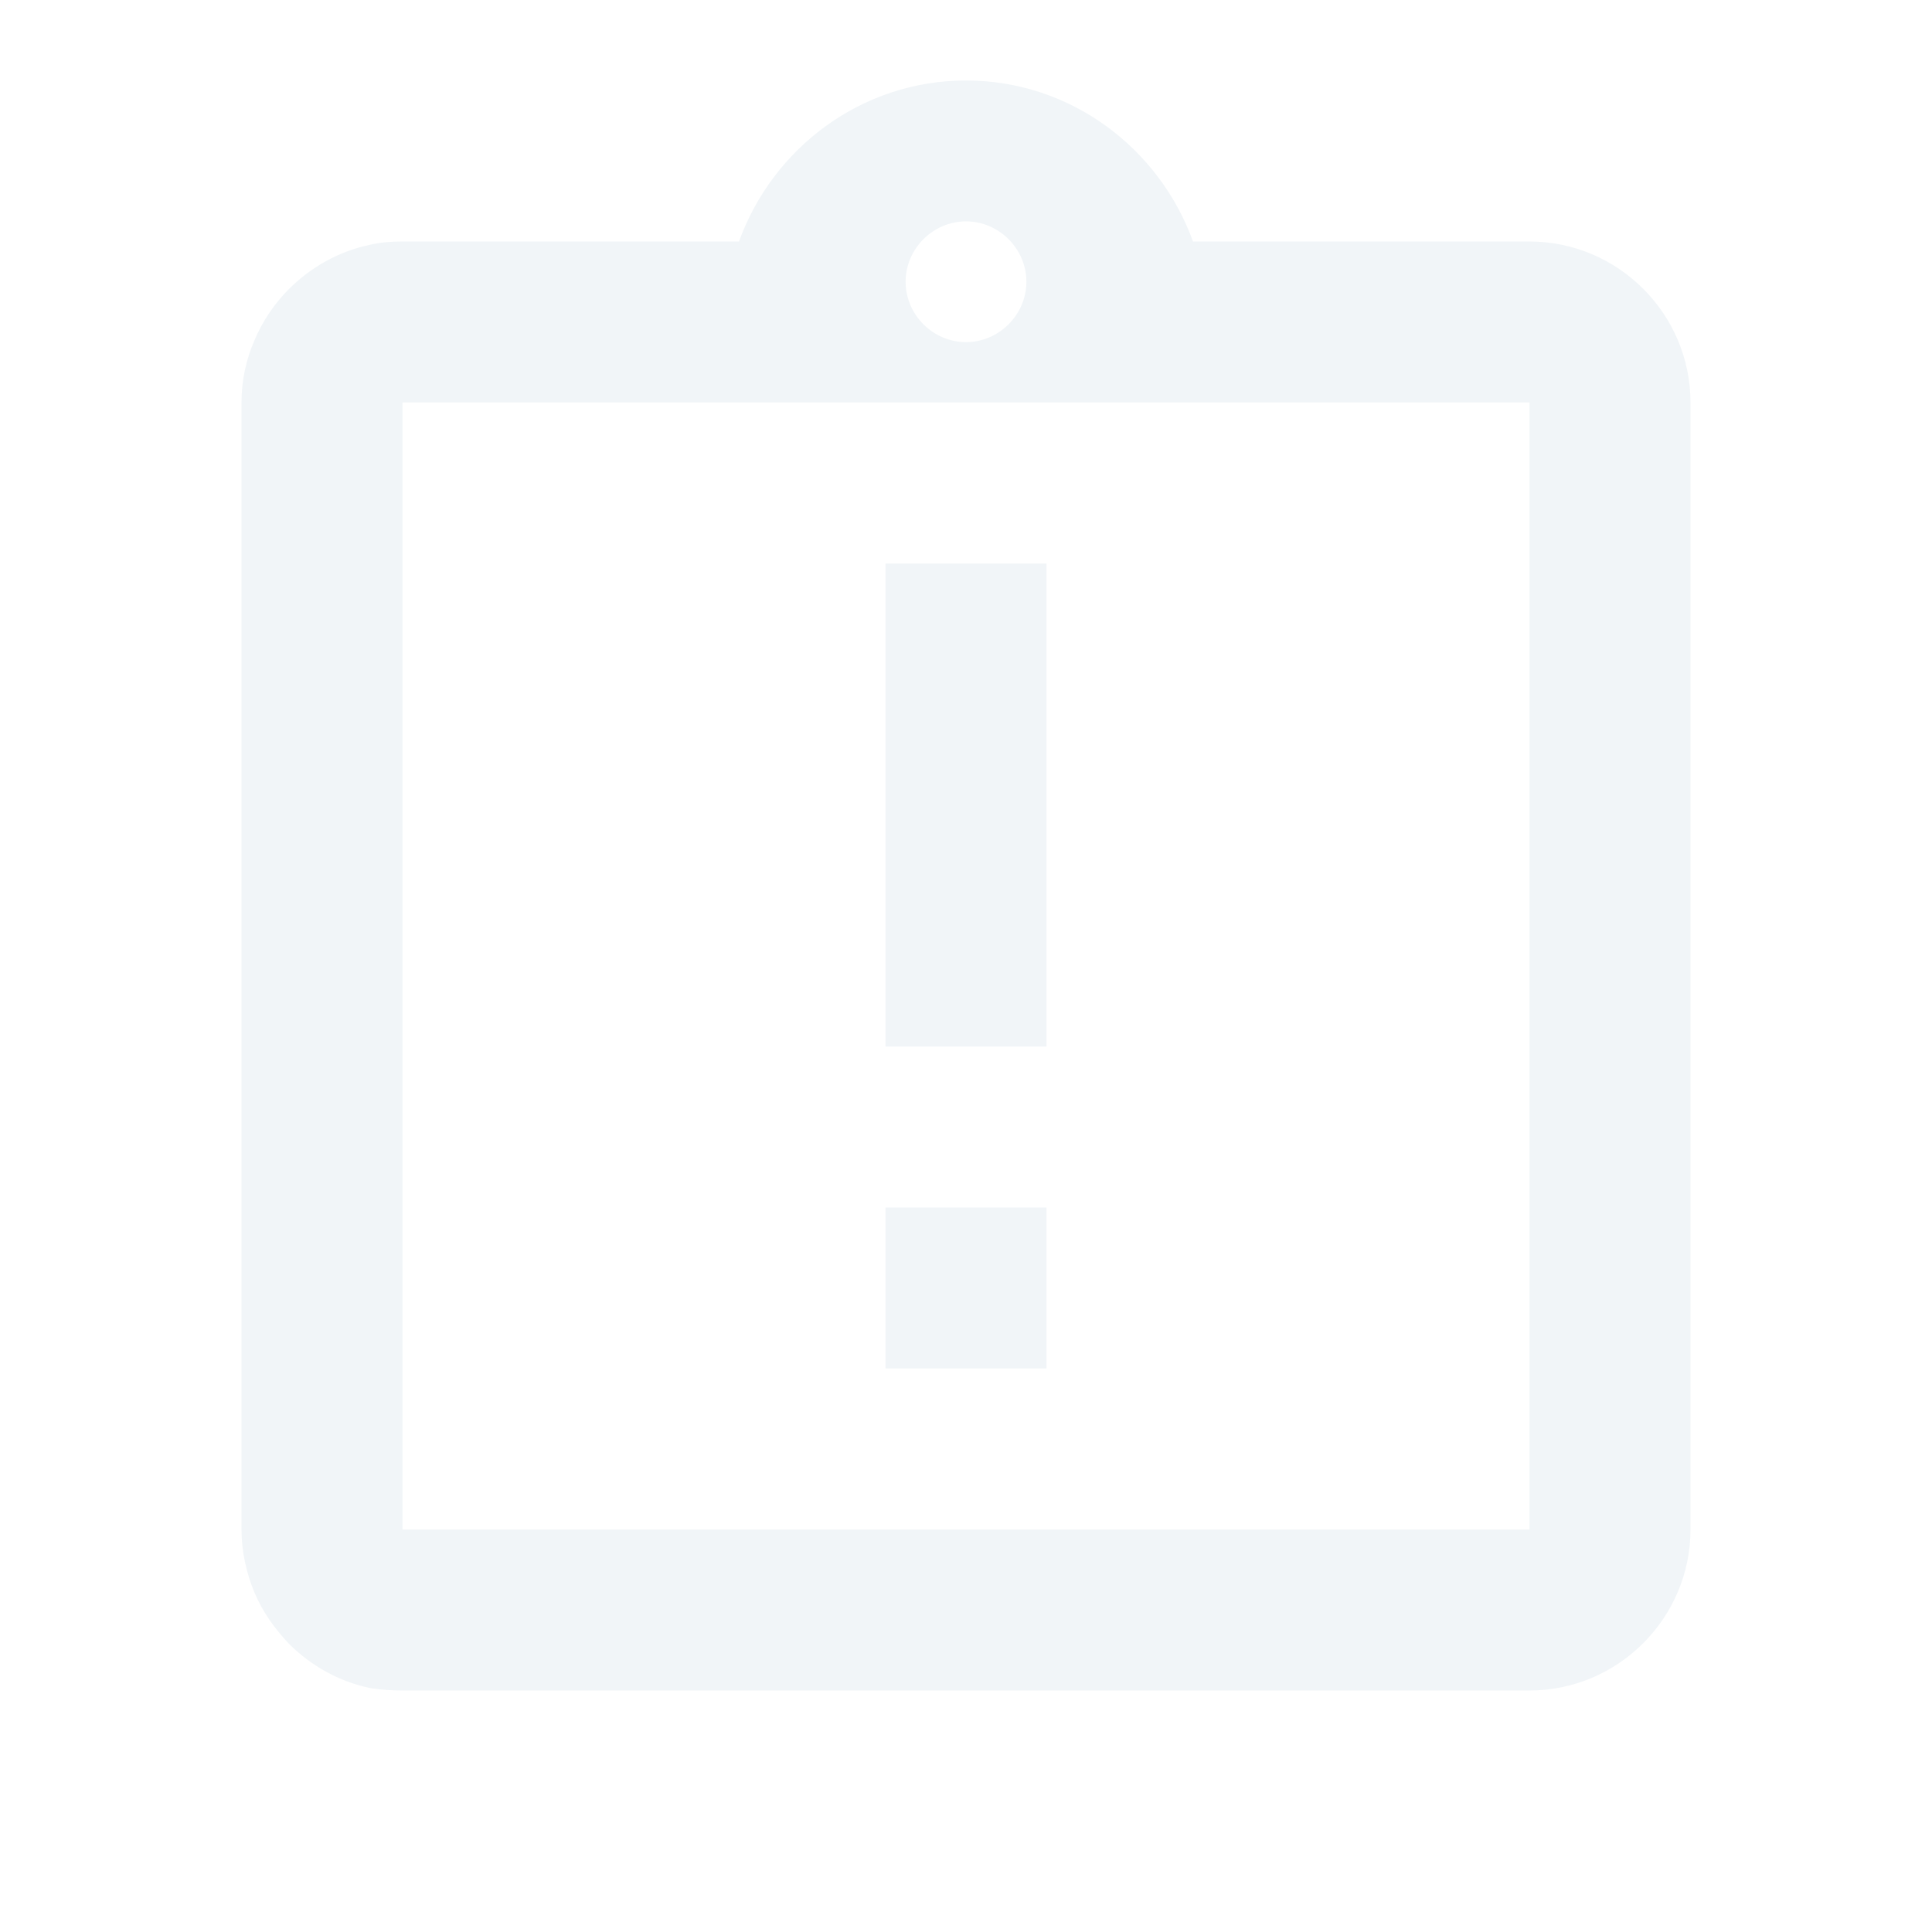
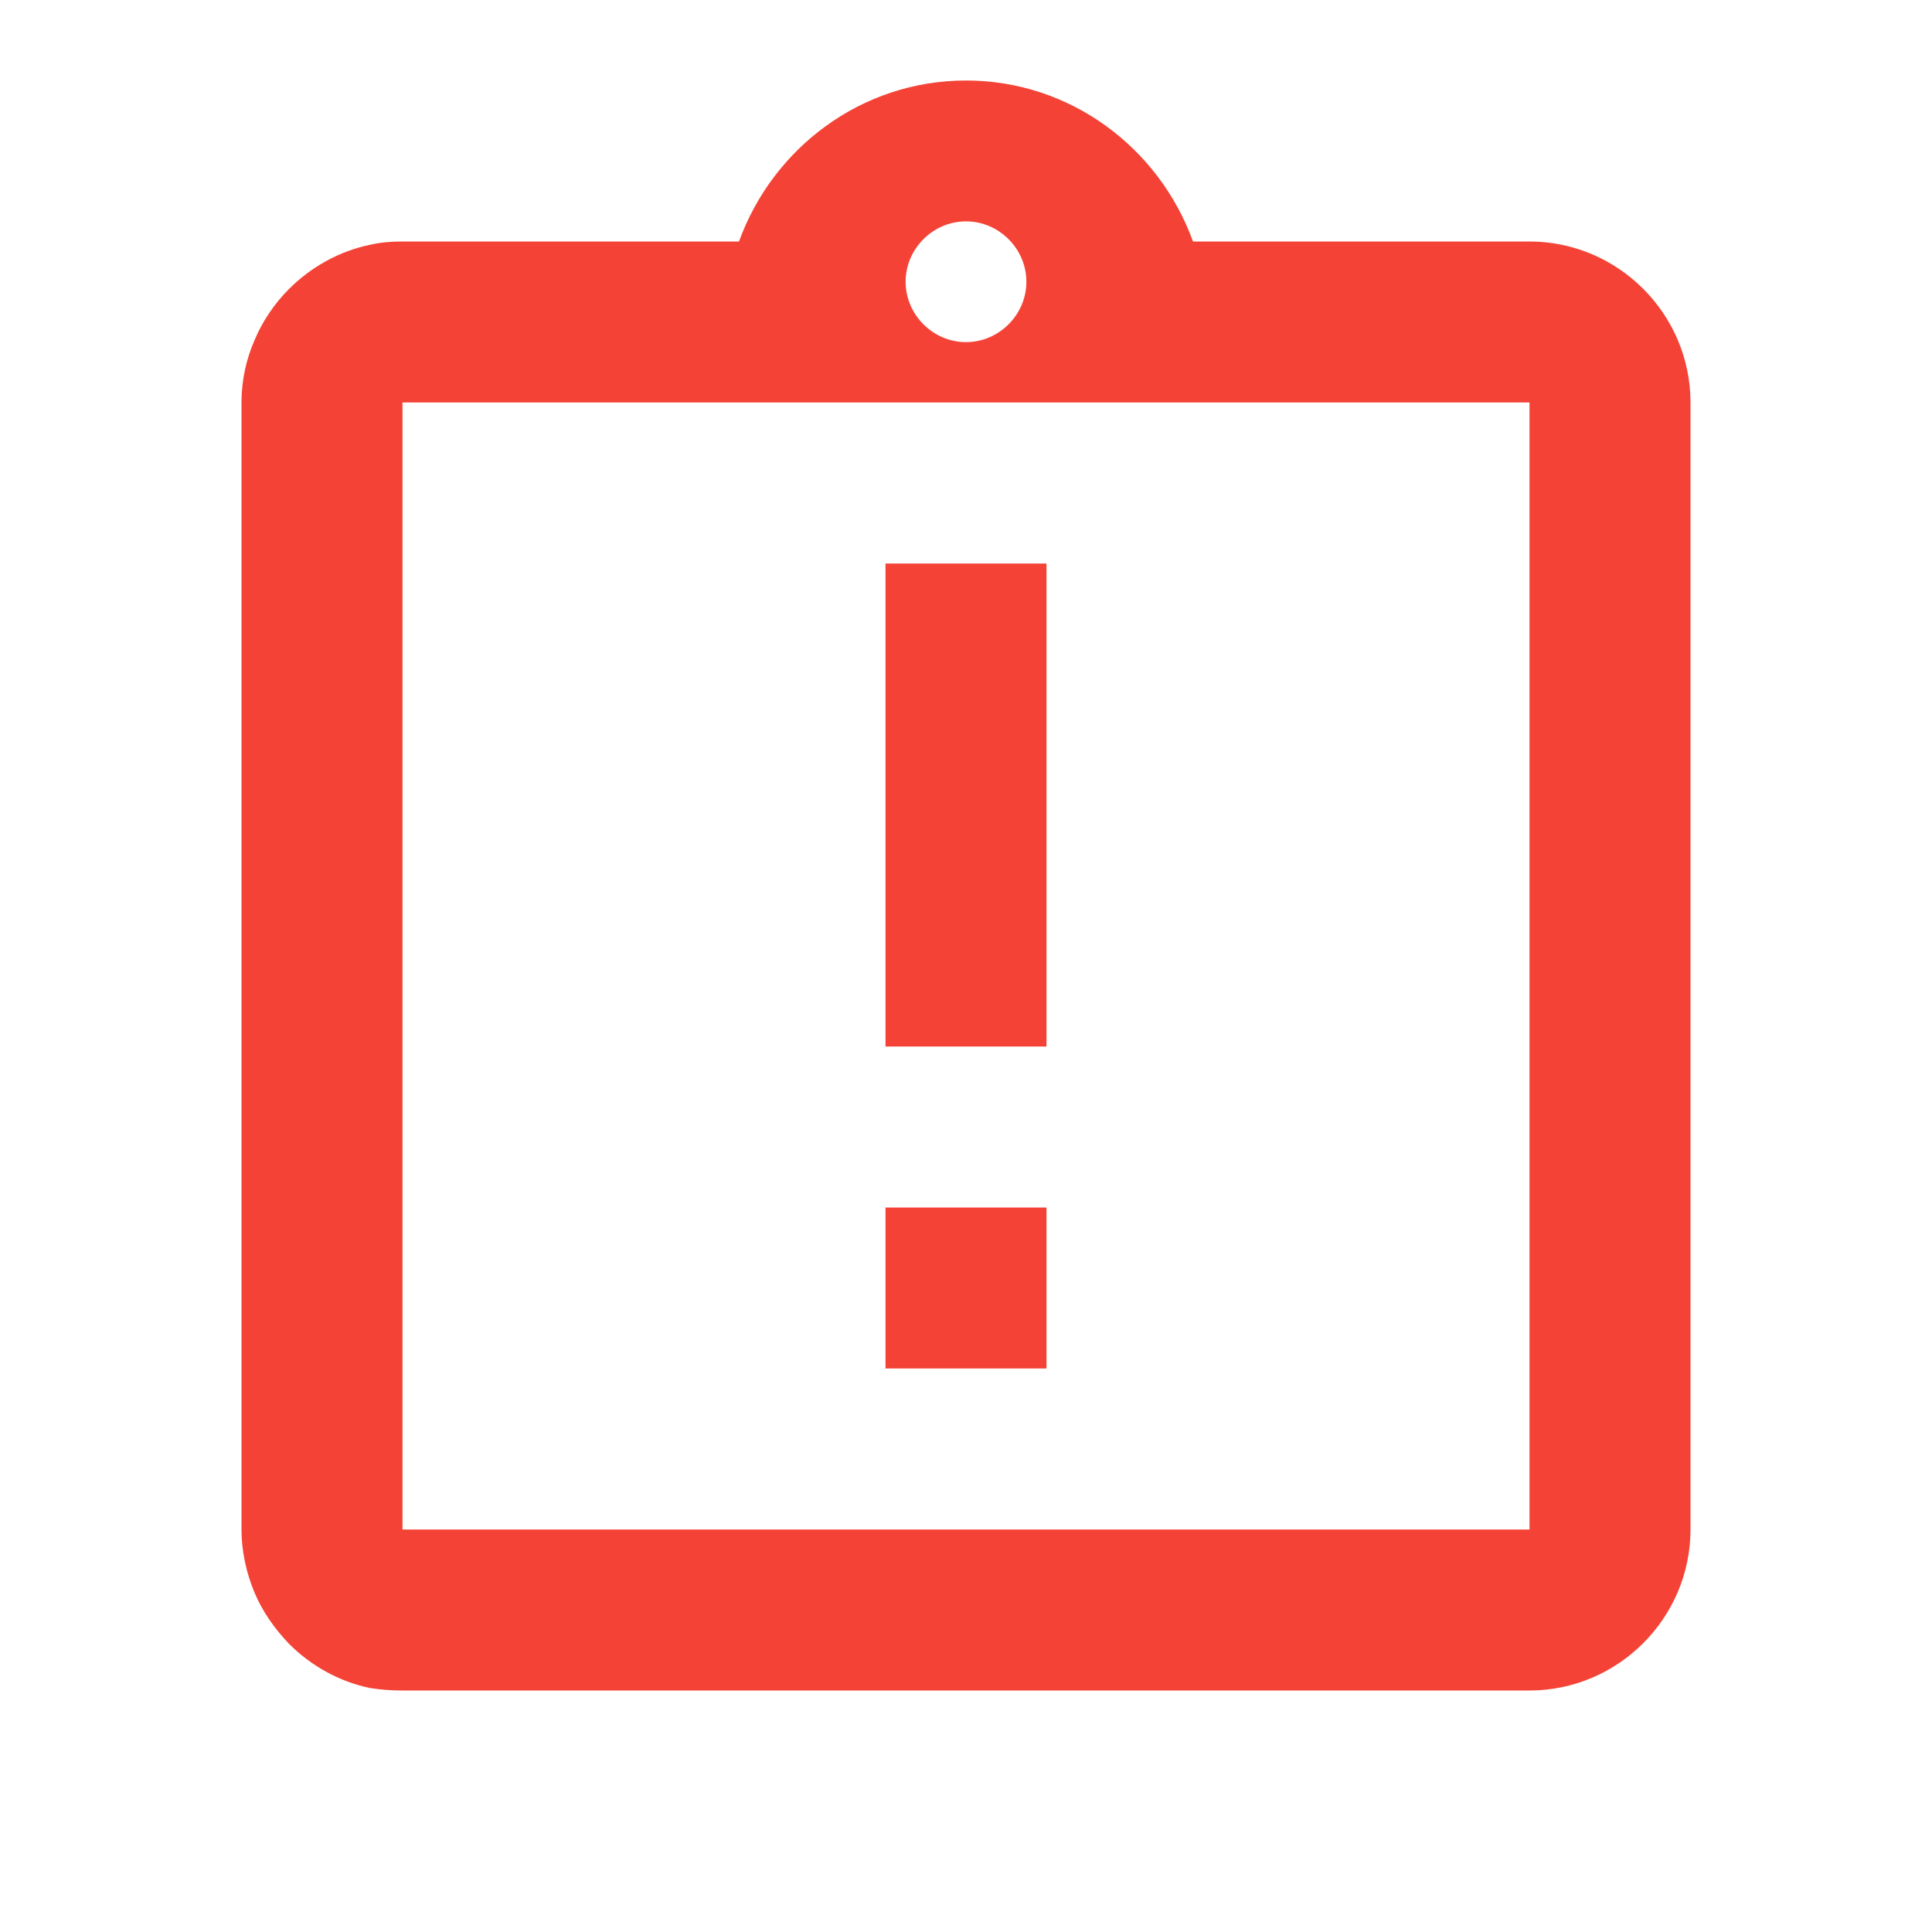
- <svg xmlns="http://www.w3.org/2000/svg" viewBox="0 0 24 24" fill="#f1f5f8" width="24px" height="24px">
+ <svg xmlns="http://www.w3.org/2000/svg" viewBox="0 0 24 24" fill="#f44336" width="24px" height="24px">
  <path d="M0 0h24v24H0V0z" fill="none" />
  <path d="M11 15h2v2h-2zm0-8h2v6h-2zm8-4h-4.18C14.4 1.84 13.3 1 12 1c-1.3 0-2.4.84-2.82 2H5c-.14 0-.27.01-.4.04-.39.08-.74.28-1.01.55-.18.18-.33.4-.43.64-.1.23-.16.49-.16.77v14c0 .27.06.54.16.78s.25.45.43.64c.27.27.62.47 1.01.55.13.02.26.03.4.03h14c1.1 0 2-.9 2-2V5c0-1.1-.9-2-2-2zm-7-.25c.41 0 .75.34.75.75s-.34.75-.75.75-.75-.34-.75-.75.34-.75.75-.75zM19 19H5V5h14v14z" />
</svg>
